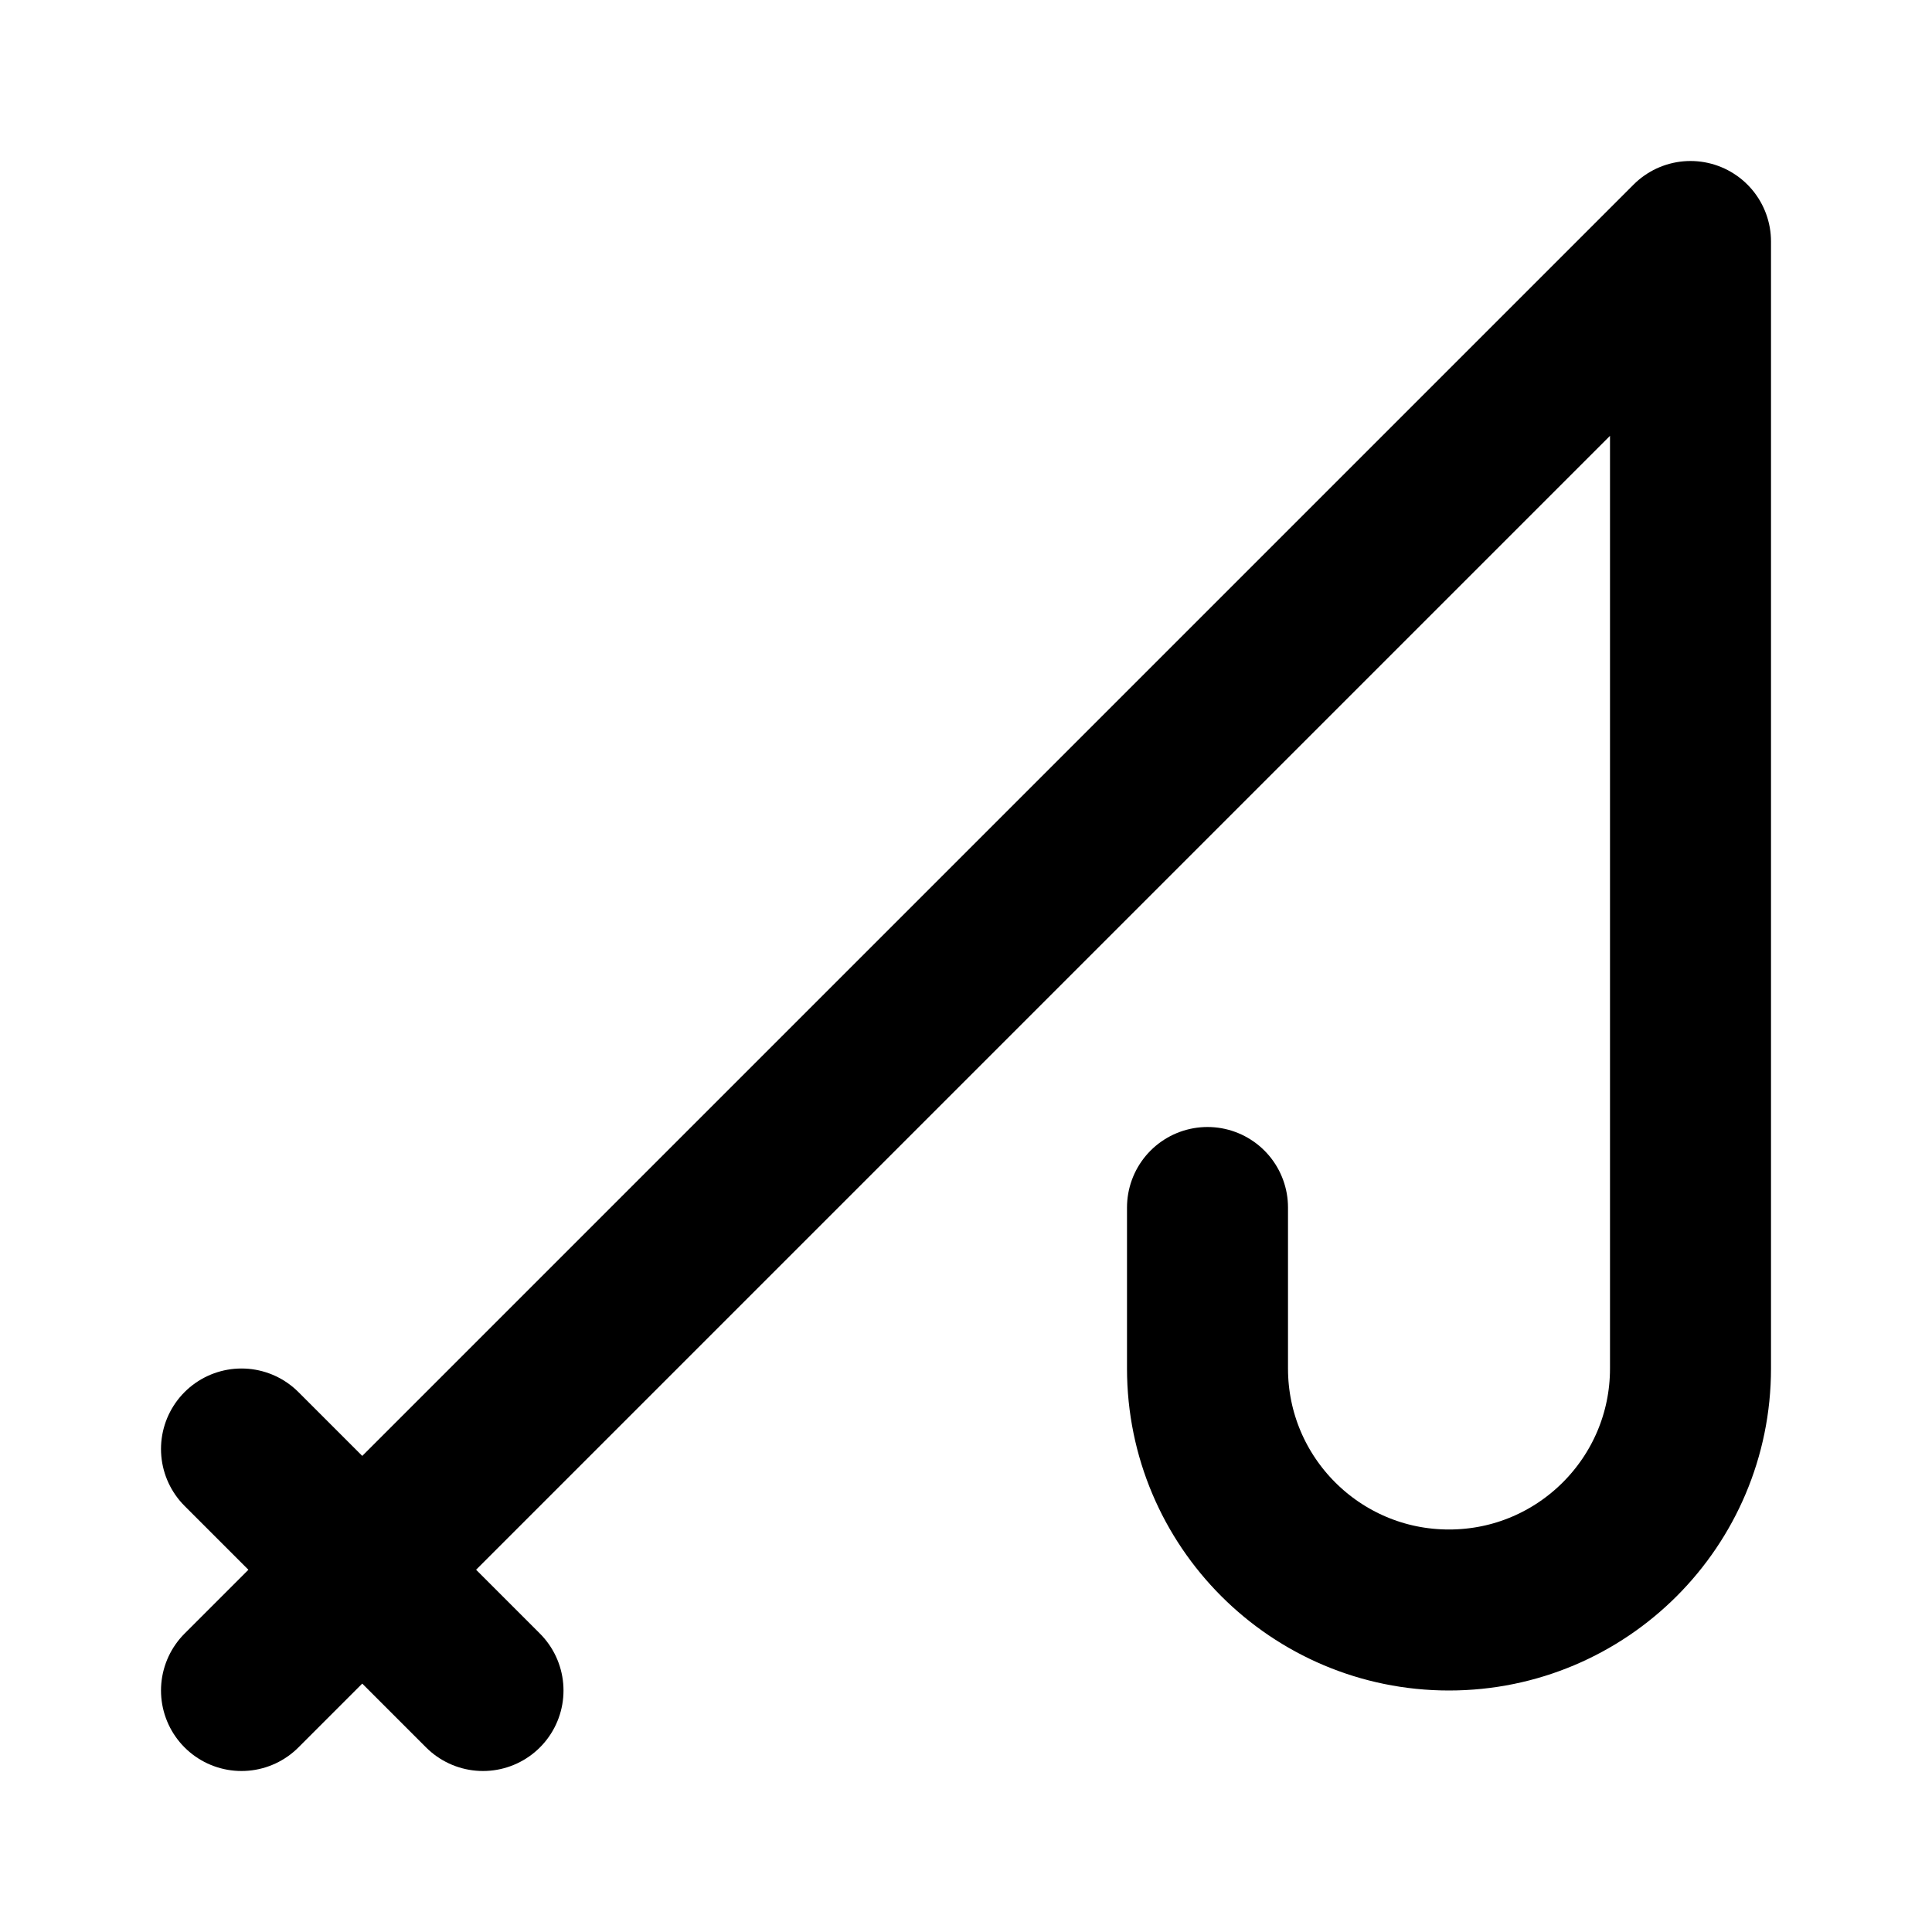
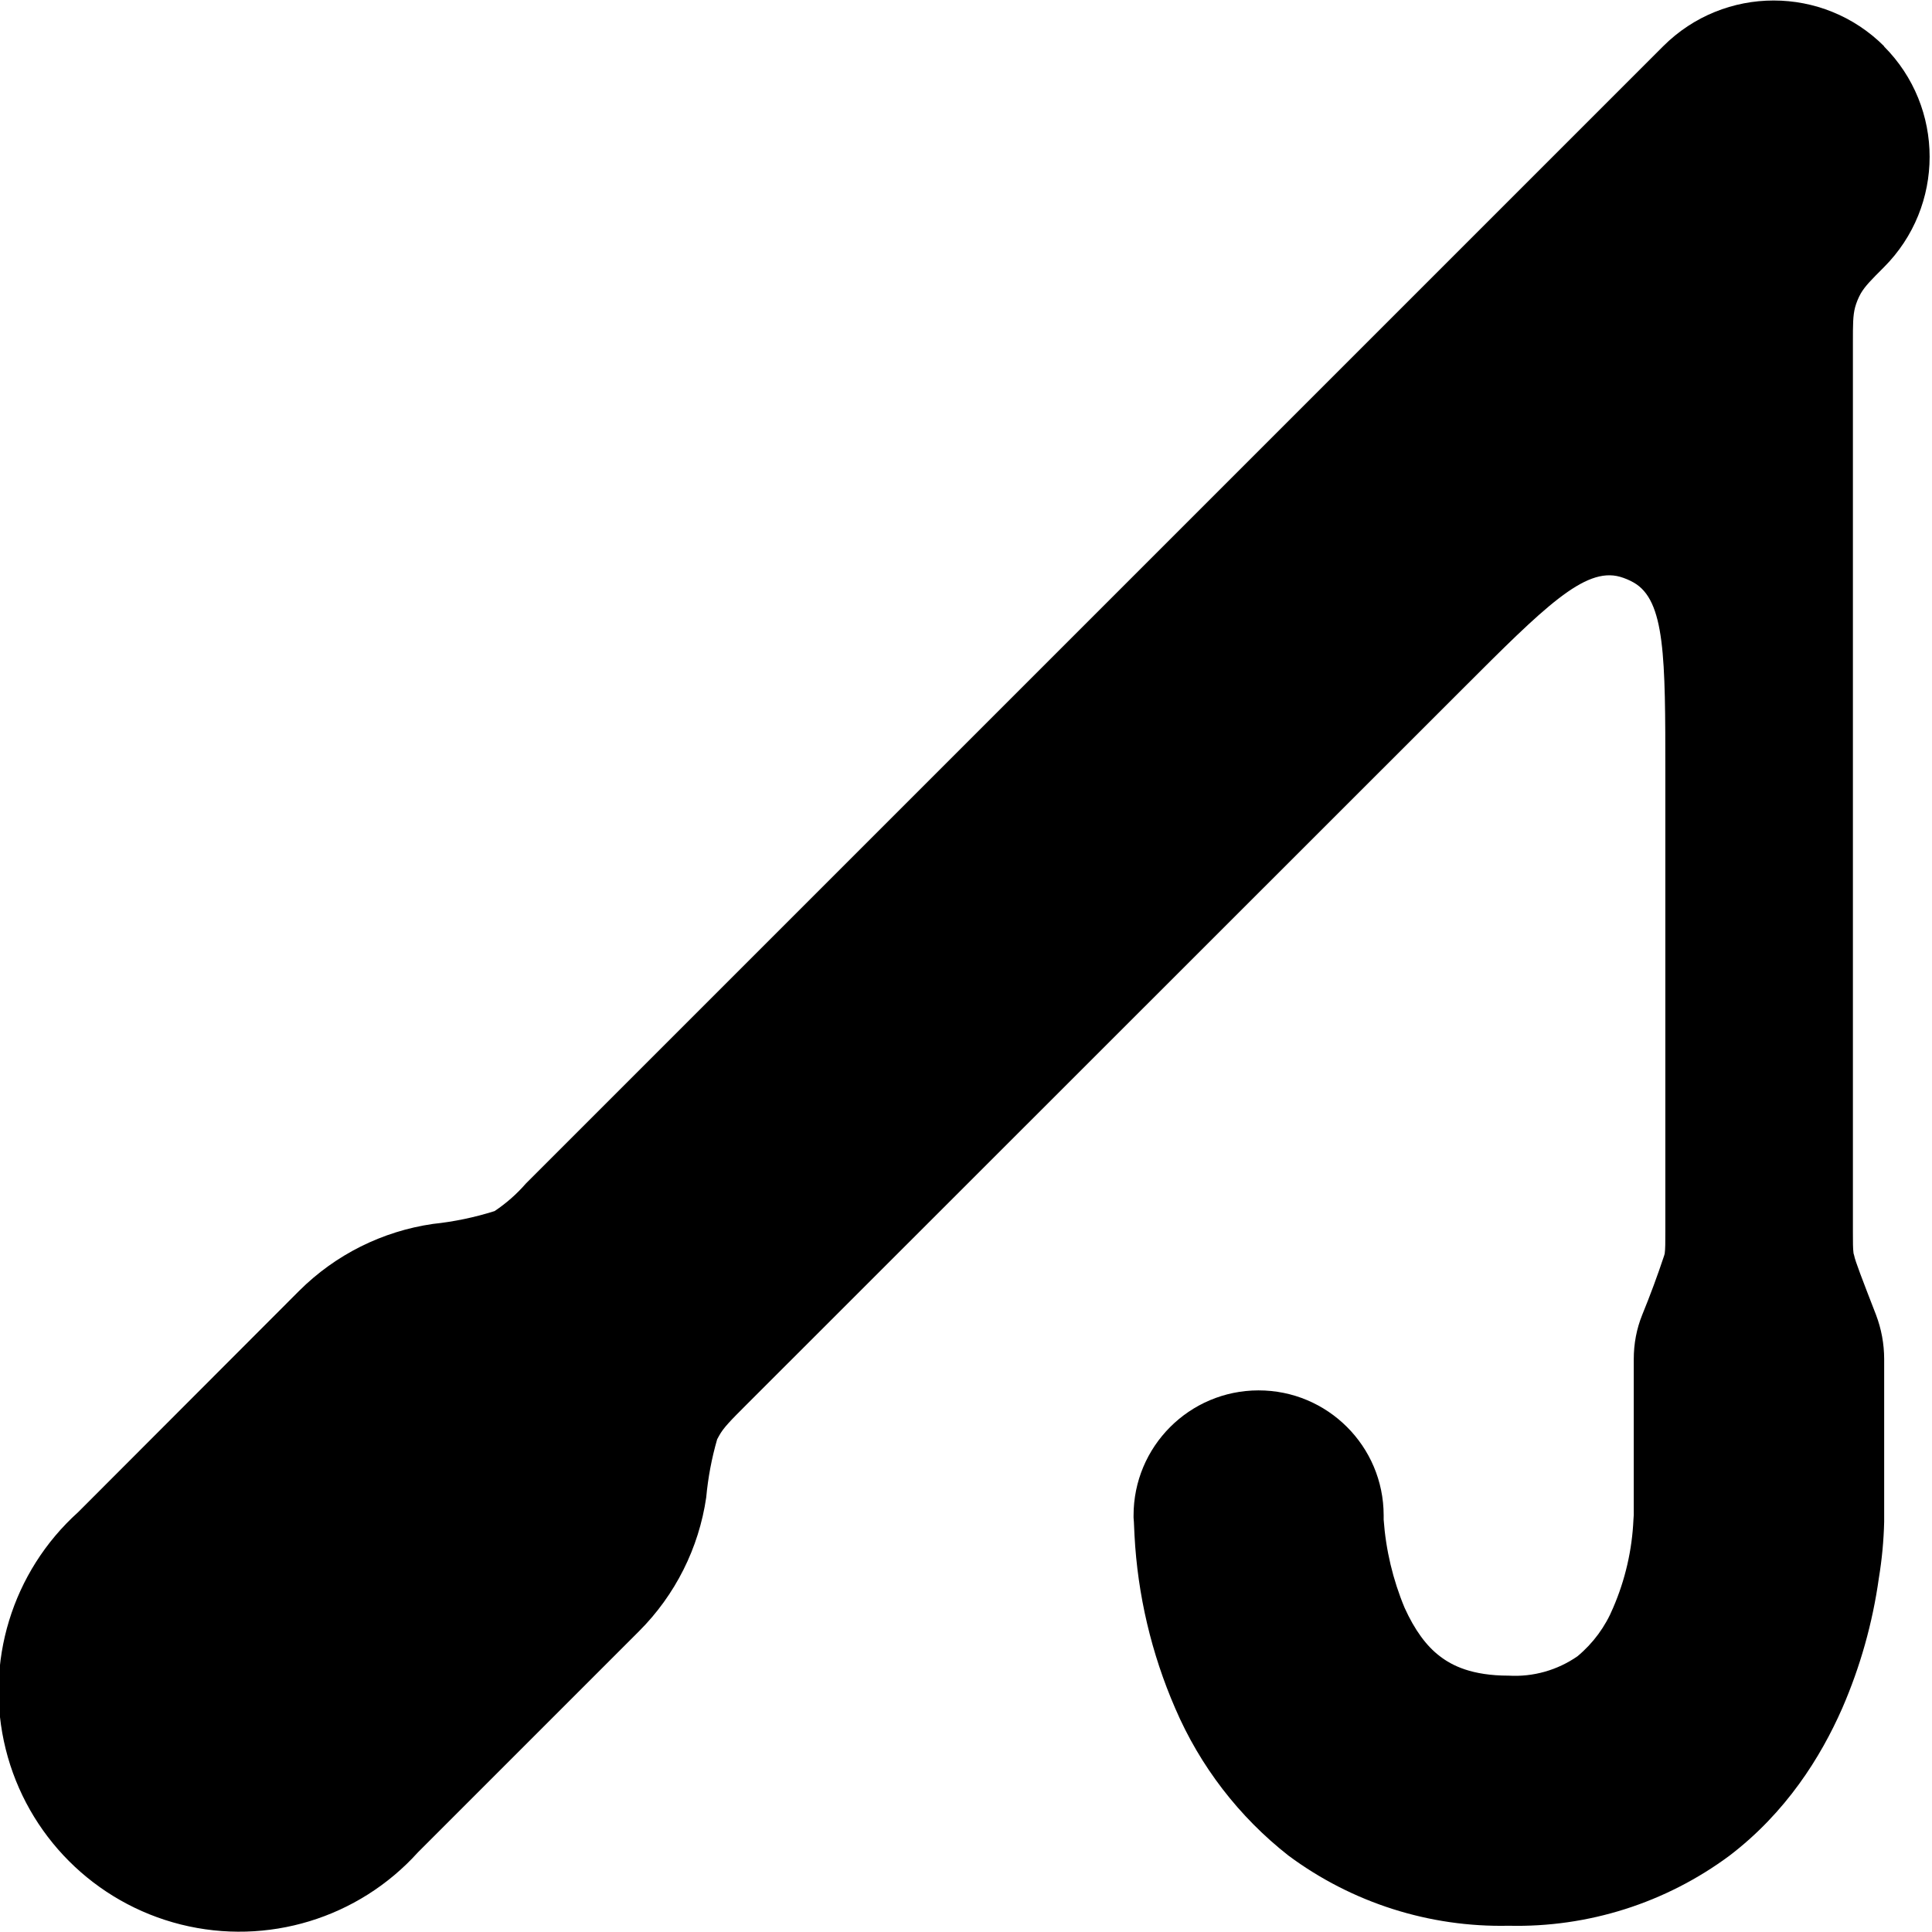
- <svg xmlns="http://www.w3.org/2000/svg" width="24" height="24" viewBox="0 0 24 24" fill="none" stroke="currentColor" stroke-width="2" stroke-linecap="round" stroke-linejoin="round">
-   <path d="M3 21 21 3v14a3 3 0 0 1-6 0v-2" />
-   <path d="m3 18 3 3" />
+ <svg xmlns="http://www.w3.org/2000/svg" width="24" height="24" fill="currentColor" viewBox="1.90 1.91 6.18 6.18">
+   <path d="M7.926 2.058a.5.5 0 0 1 0 .707c-.04.04-.06.06-.074.084a.2.2 0 0 0-.018.044c-.007.027-.007.055-.007.112v2.846c0 .035 0 .052.002.068l.002.007c.003.017.025.074.07.19a.4.4 0 0 1 .026.141v.521a1.3 1.3 0 0 1-.017.18 1.6 1.6 0 0 1-.117.416c-.069.157-.18.334-.361.472a1.14 1.14 0 0 1-.706.224 1.14 1.14 0 0 1-.704-.224 1.2 1.2 0 0 1-.363-.472 1.6 1.6 0 0 1-.13-.553l-.002-.043-.001-.013v-.007a.4.4 0 0 1 .8-.001v.014a.9.9 0 0 0 .067.282q.048.106.113.155c.039.03.102.062.22.062a.35.35 0 0 0 .22-.062.4.4 0 0 0 .114-.155.8.8 0 0 0 .065-.282l.001-.015v-.498q0-.075.027-.142a3 3 0 0 0 .07-.189l.002-.007c.002-.016.002-.034.002-.07V4.382c0-.368 0-.552-.102-.609a.2.2 0 0 0-.043-.018c-.113-.032-.243.098-.503.358L4.288 6.403c-.05.05-.074.074-.088.1l-.006.011a1 1 0 0 0-.035.186.76.76 0 0 1-.215.428l-.707.707A.77.77 0 1 1 2.15 6.747l.707-.708a.76.76 0 0 1 .428-.214 1 1 0 0 0 .197-.041.5.5 0 0 0 .1-.088l3.638-3.638a.5.5 0 0 1 .707 0" />
</svg>
